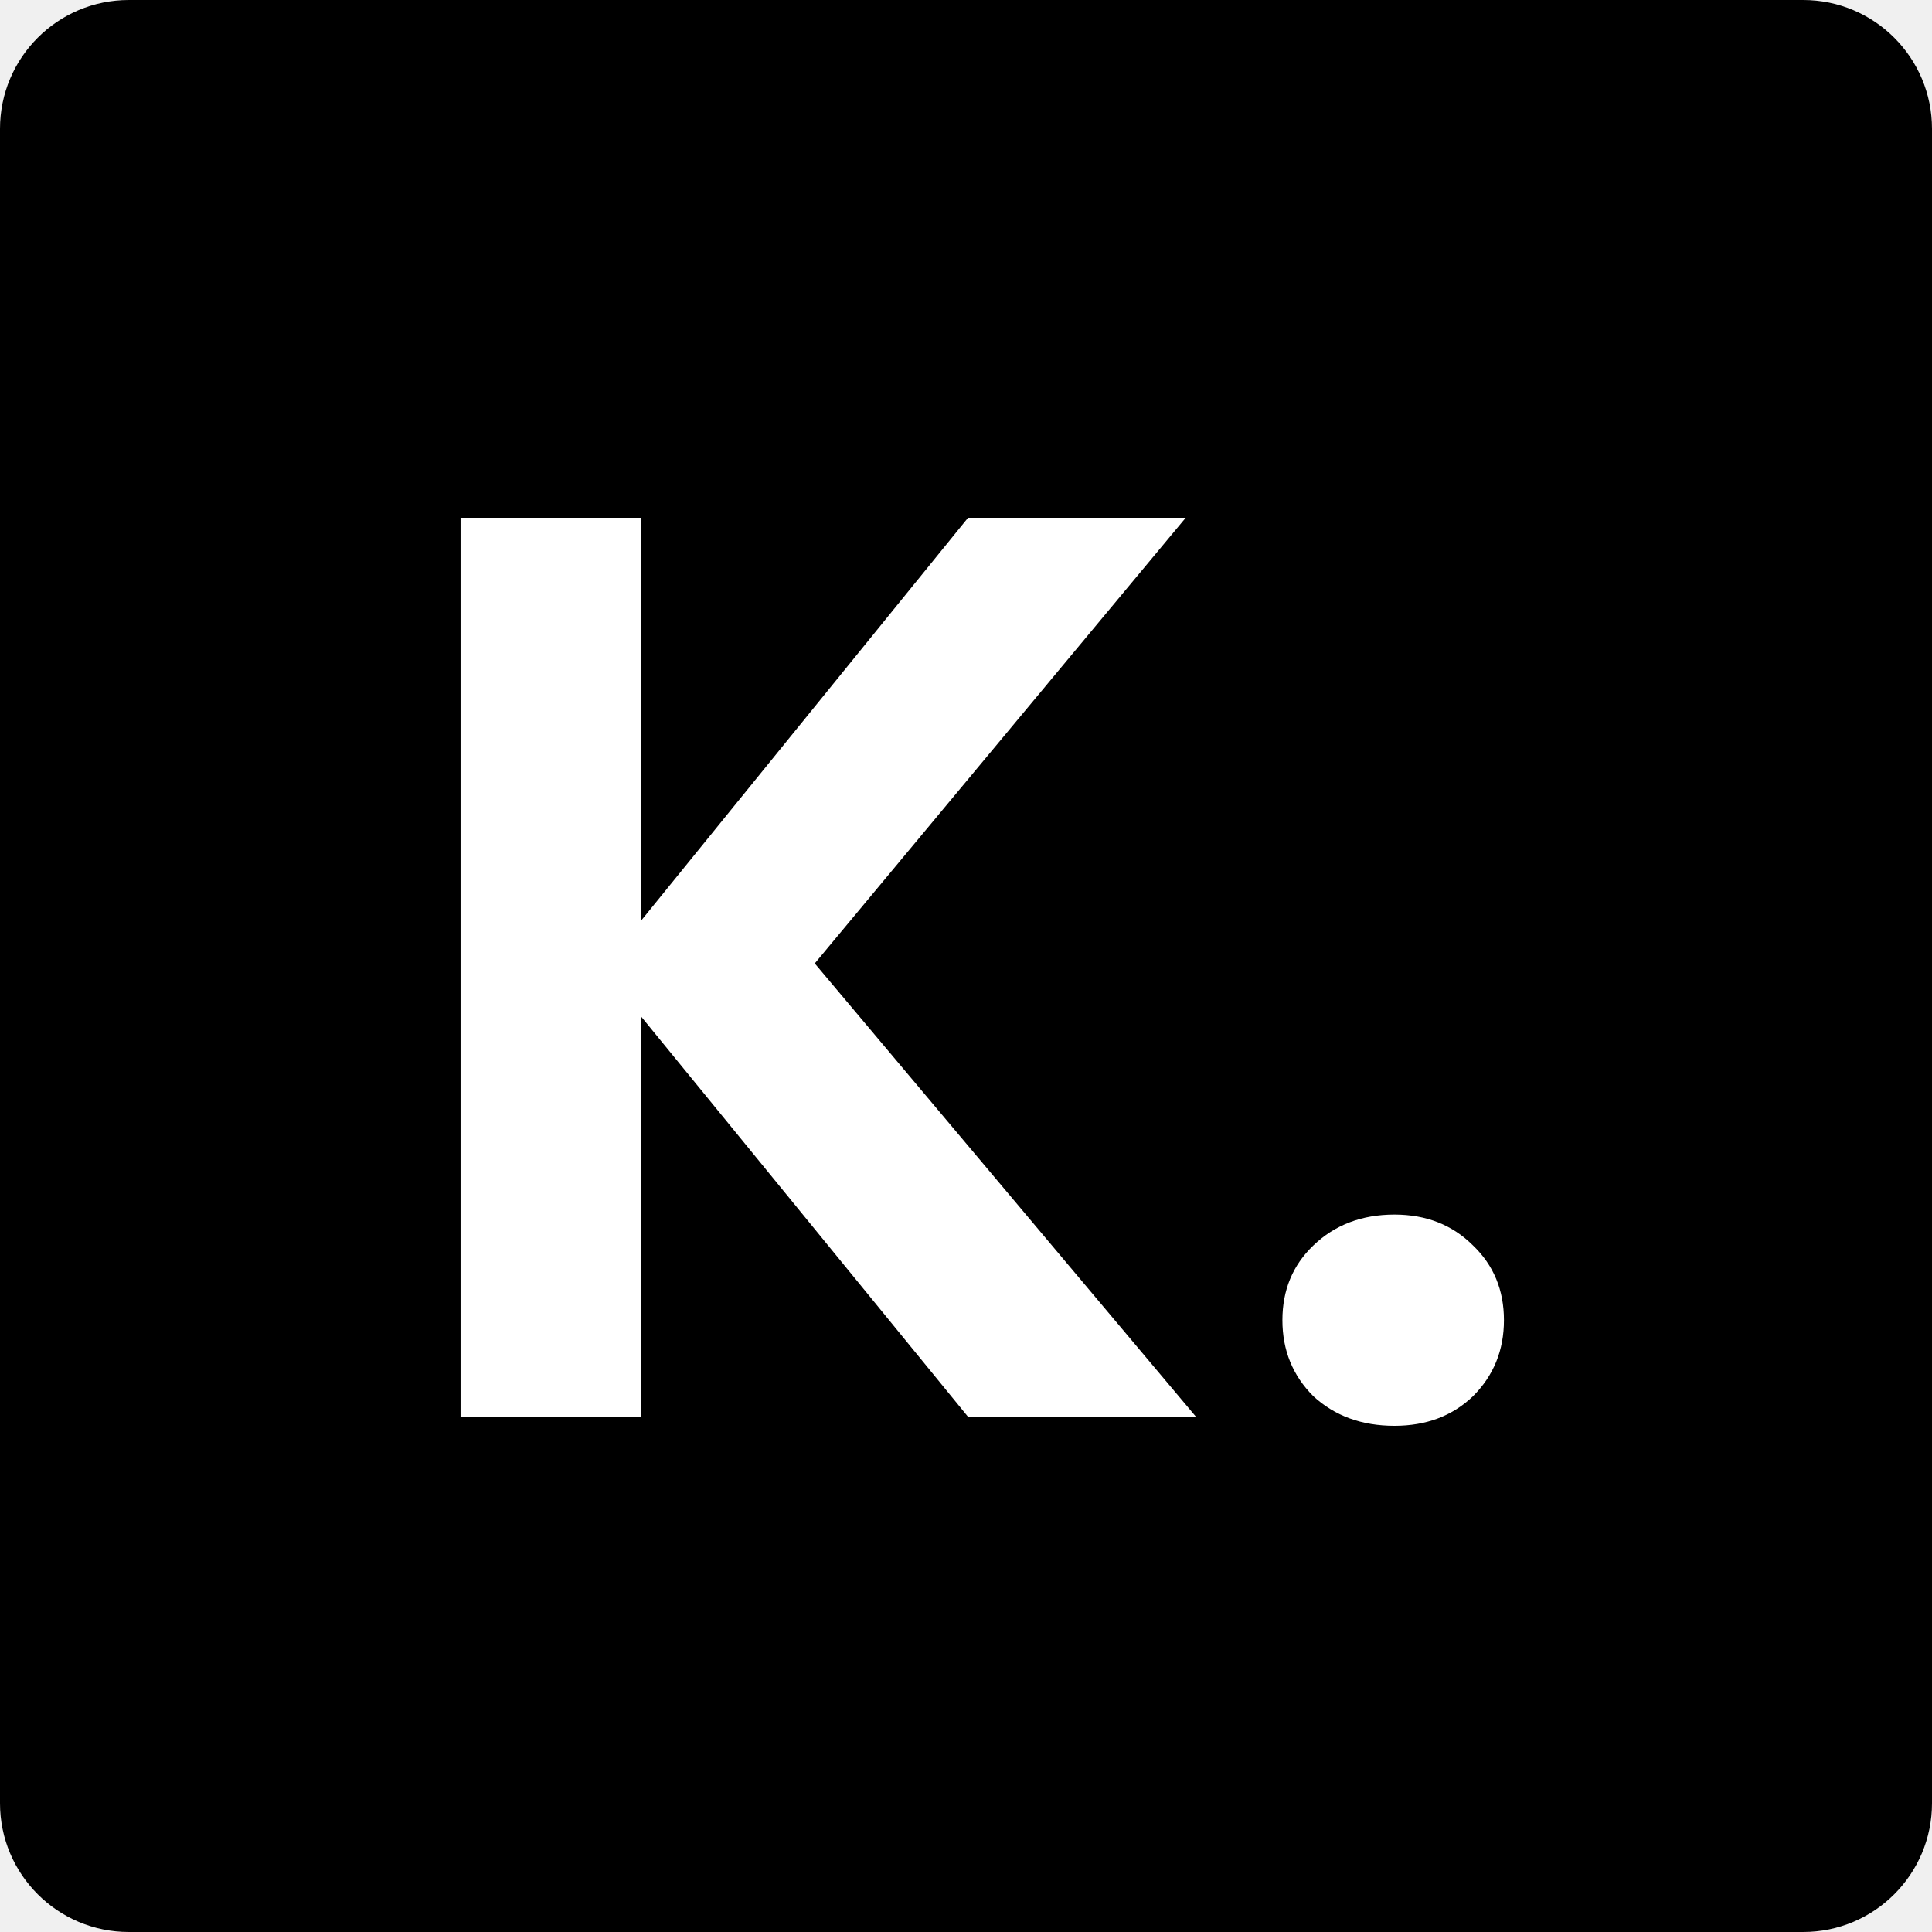
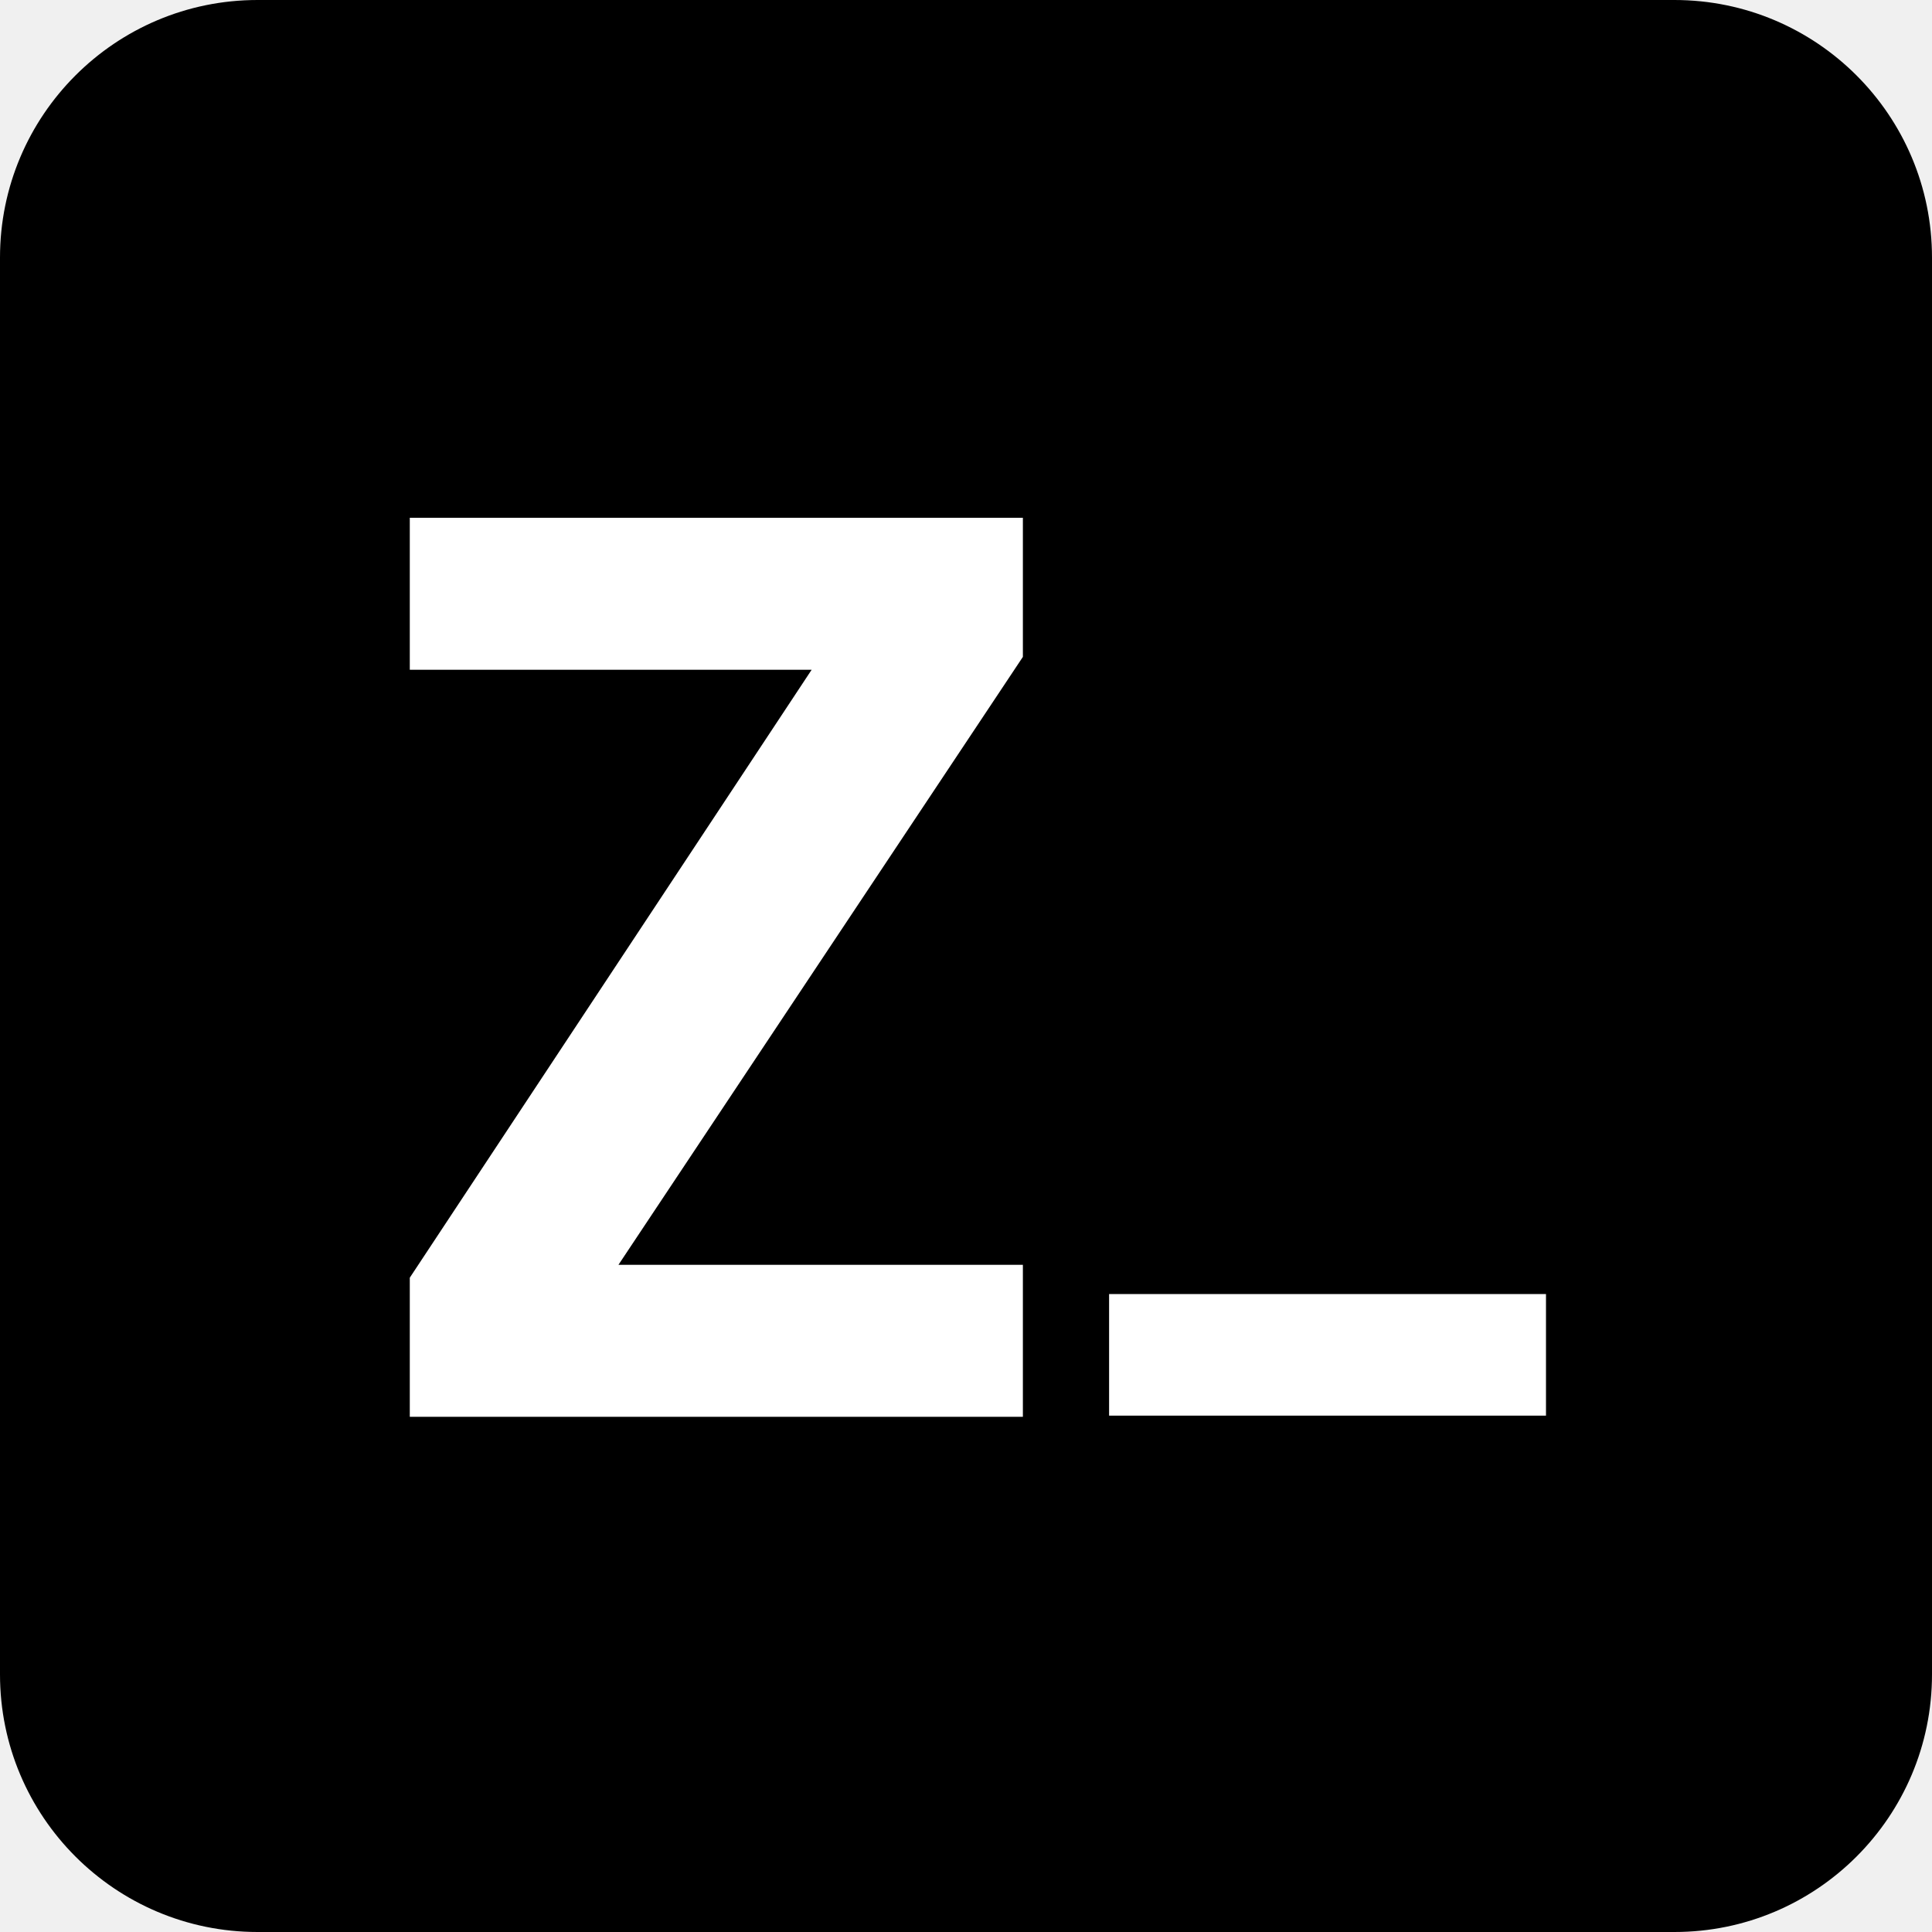
<svg xmlns="http://www.w3.org/2000/svg" width="120" height="120" viewBox="0 0 120 120" fill="none">
-   <rect width="120" height="120" rx="8" fill="black" />
-   <path d="M60.126 88L39.806 63.12V88H28.606V32.16H39.806V57.2L60.126 32.16H73.646L50.606 59.84L74.286 88H60.126ZM86.613 88.56C84.586 88.56 82.906 87.947 81.573 86.72C80.293 85.44 79.653 83.867 79.653 82C79.653 80.133 80.293 78.587 81.573 77.36C82.906 76.08 84.586 75.44 86.613 75.44C88.586 75.44 90.213 76.08 91.493 77.36C92.773 78.587 93.413 80.133 93.413 82C93.413 83.867 92.773 85.44 91.493 86.72C90.213 87.947 88.586 88.56 86.613 88.56Z" fill="white" />
+   <rect width="120" height="120" rx="16" fill="black" />
+   <path d="M38.413 78.56H63.533V88H25.453V79.36L50.413 41.6H25.453V32.16H63.533V40.8L38.413 78.56Z" fill="white" />
+   <path d="M96.024 80.376V87.928H68.888V80.376H96.024Z" fill="white" />
</svg>
